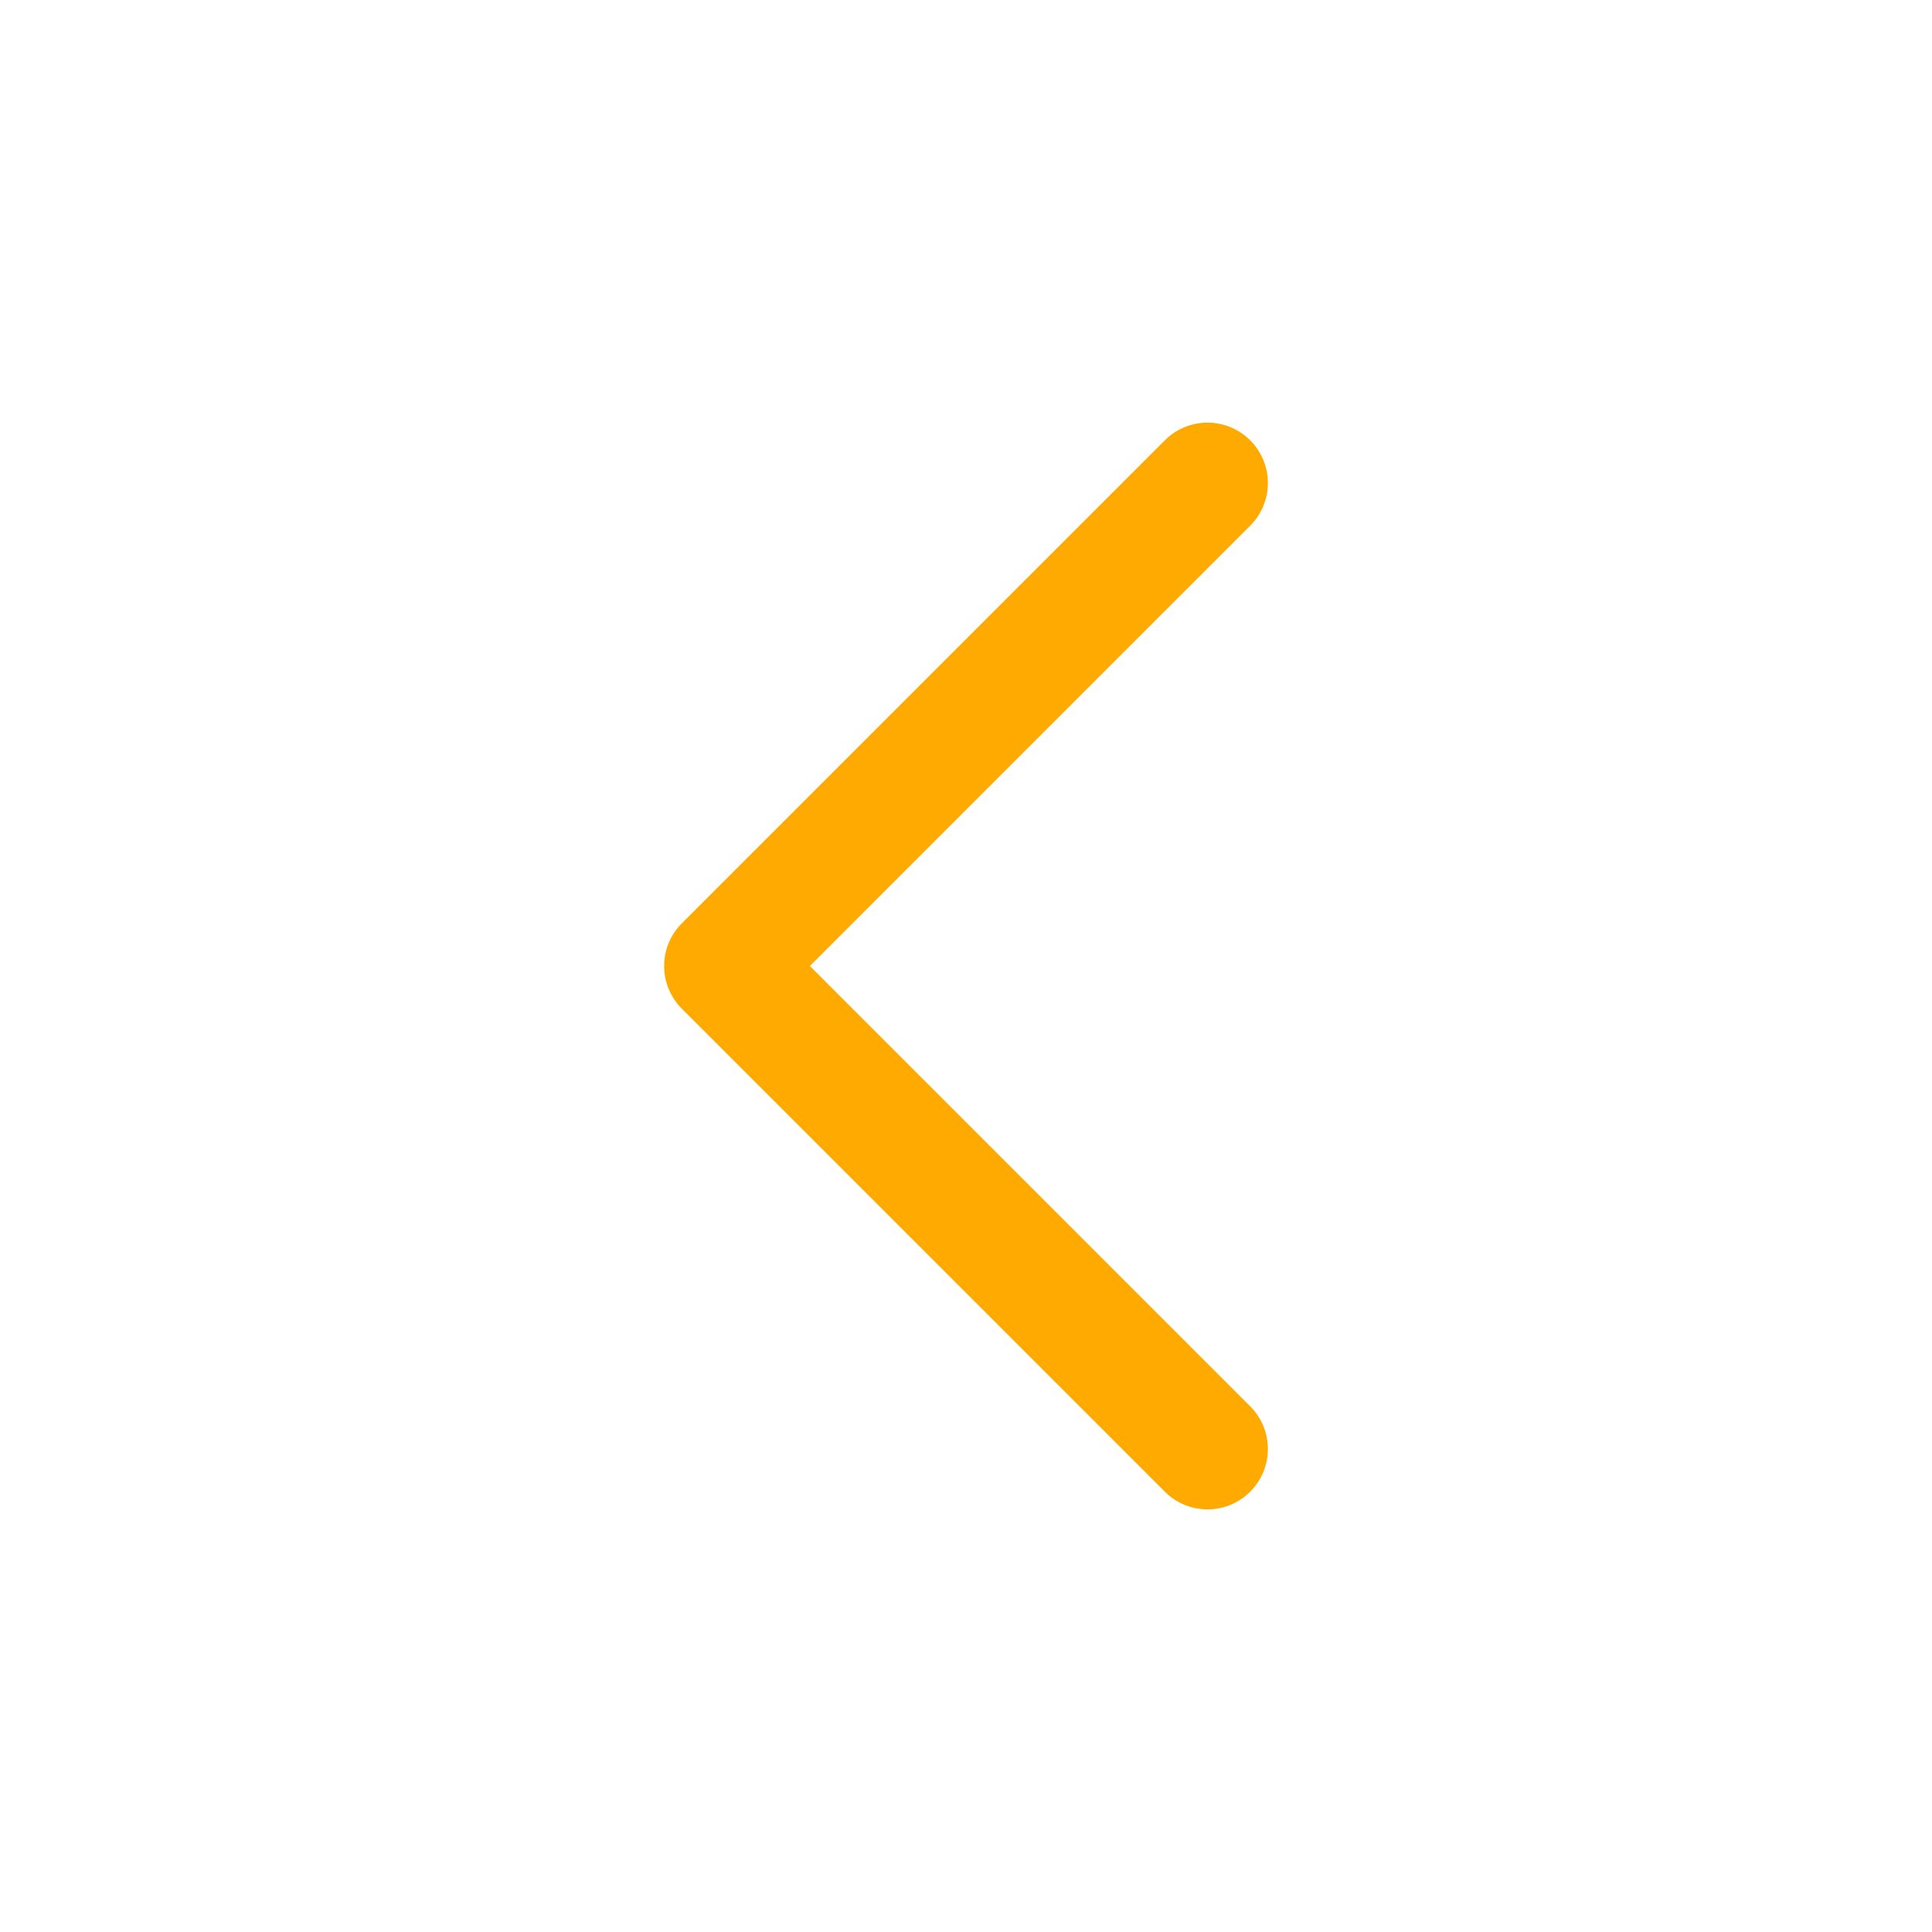
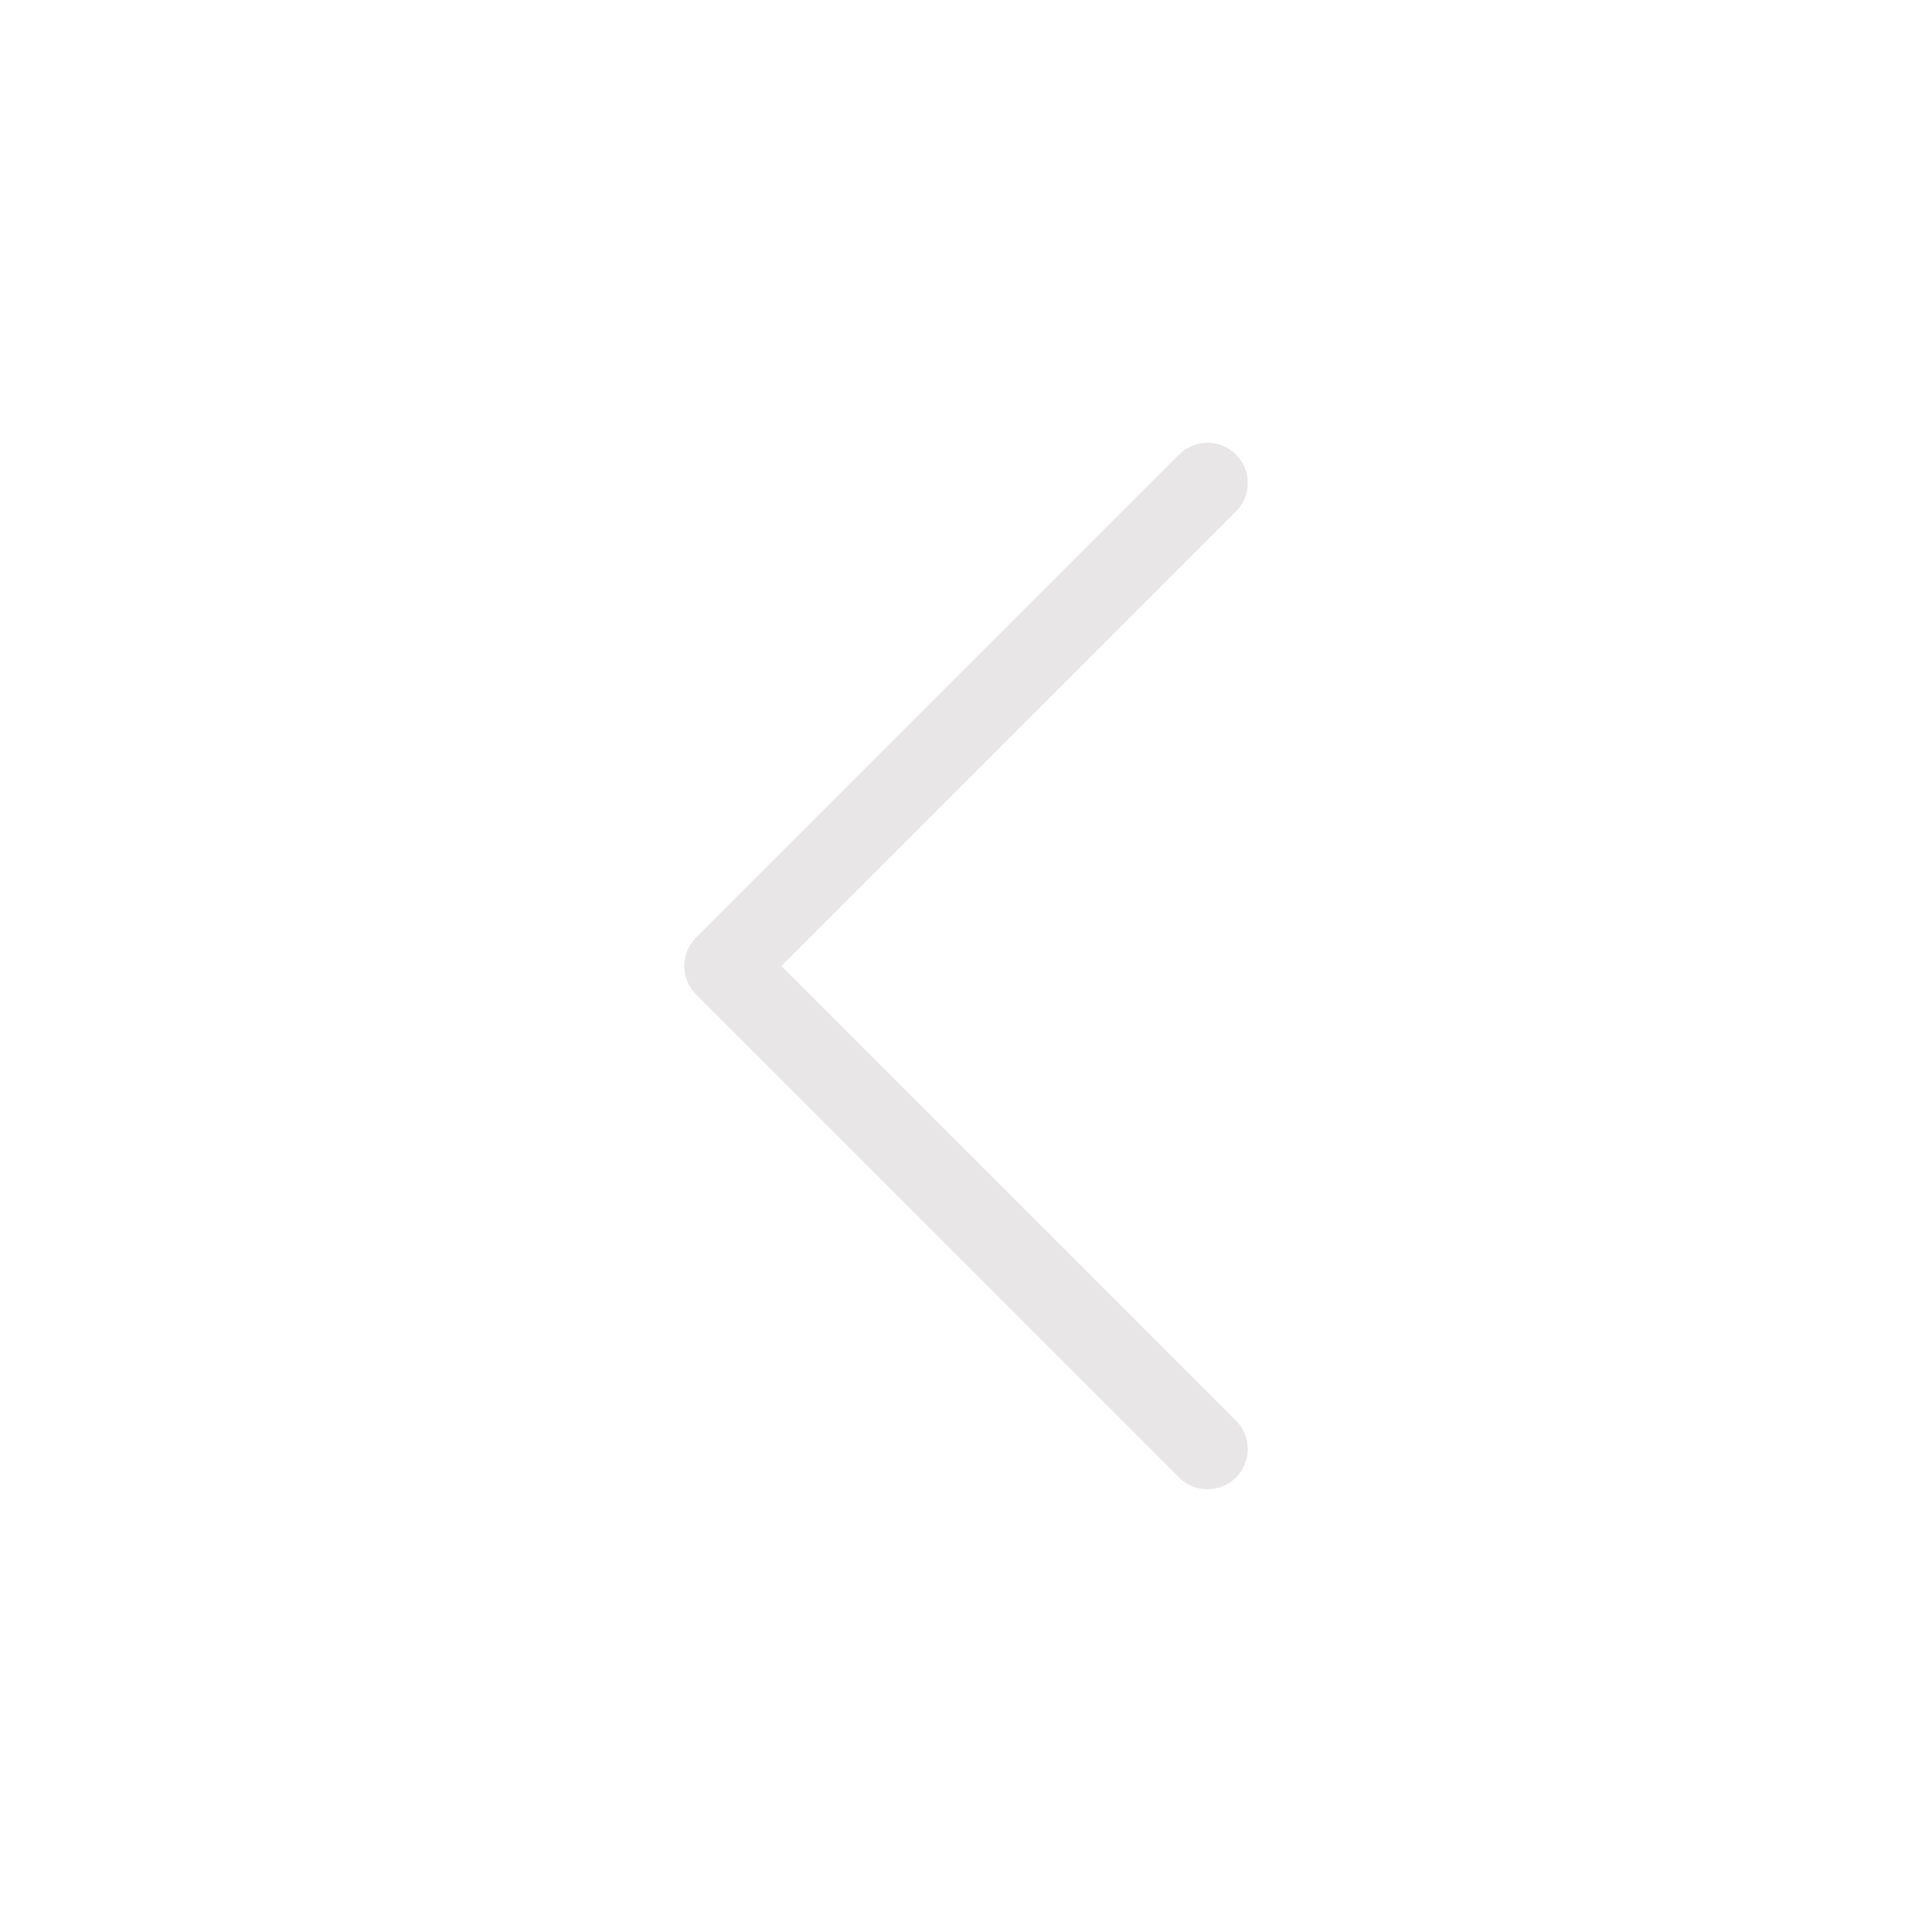
<svg xmlns="http://www.w3.org/2000/svg" width="50px" height="50px" stroke-width="1.5" viewBox="0 0 24 24" fill="none" color="#000000">
-   <path d="M15 6L9 12L15 18" stroke="#ffaa00" stroke-width="1.5" stroke-linecap="round" stroke-linejoin="round" />
+   <path d="M15 6L9 12L15 18" stroke="#E8E6E6" stroke-width="1" stroke-linecap="round" stroke-linejoin="round" />
</svg>
